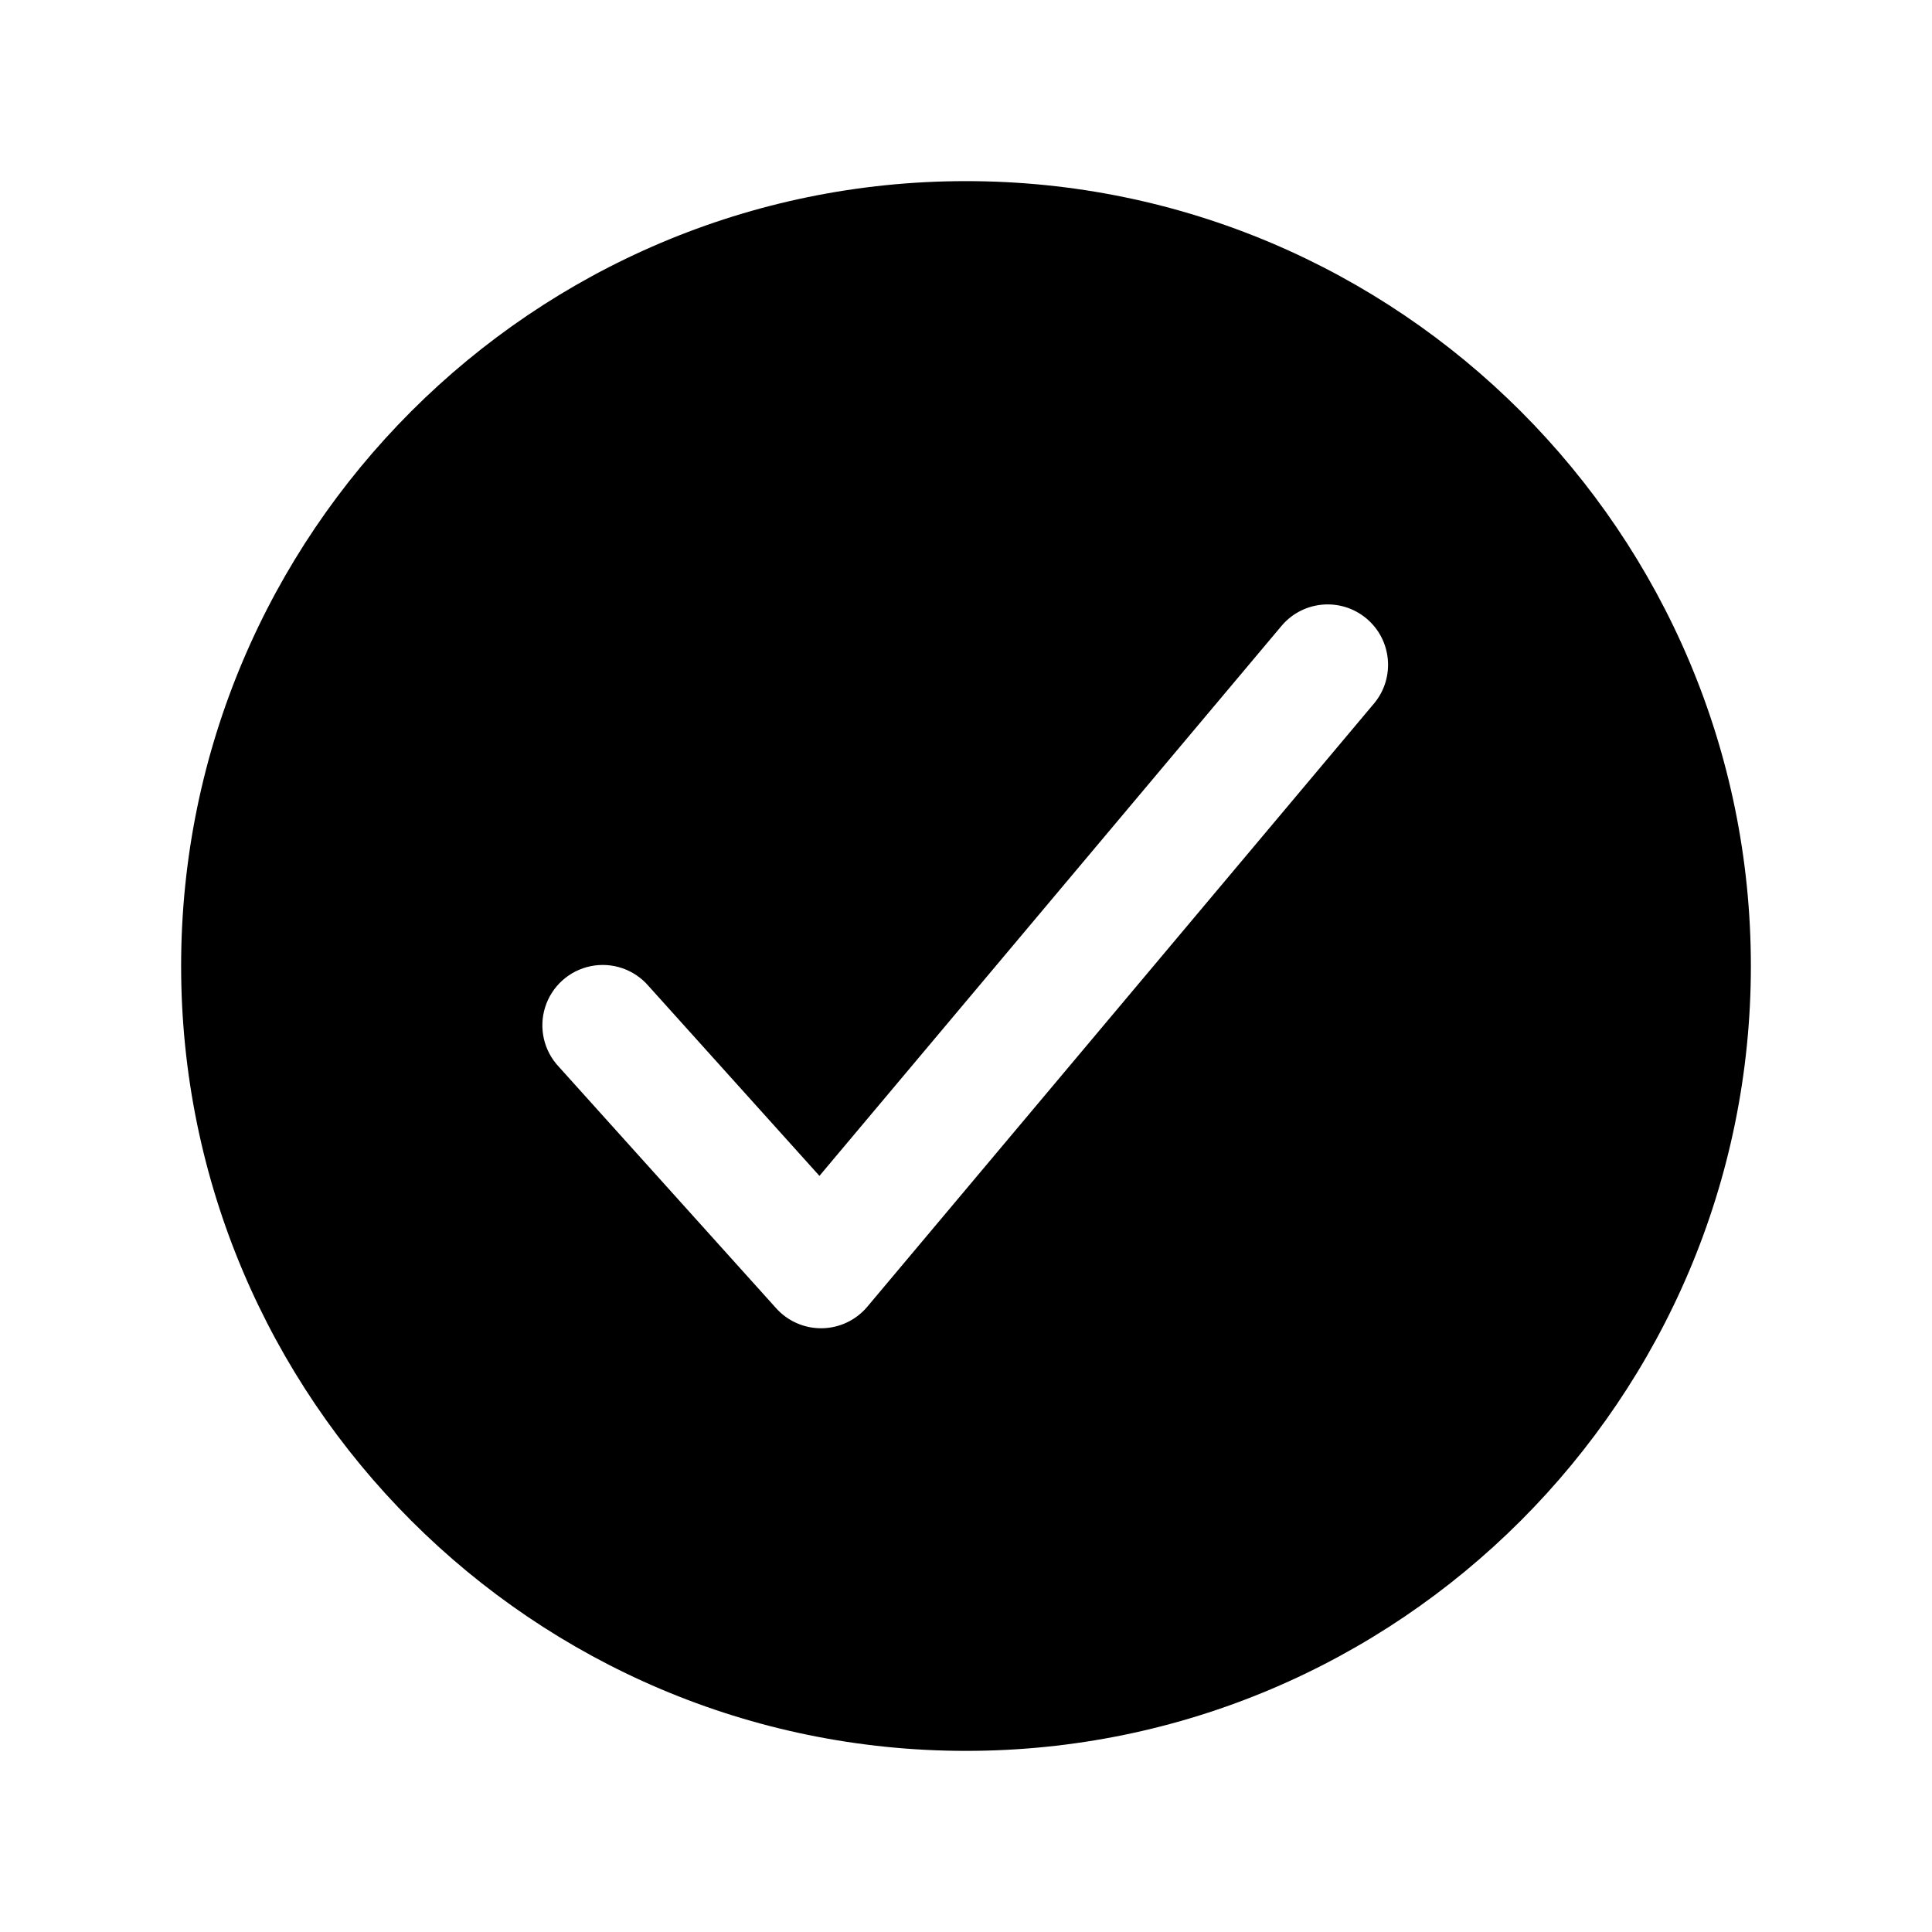
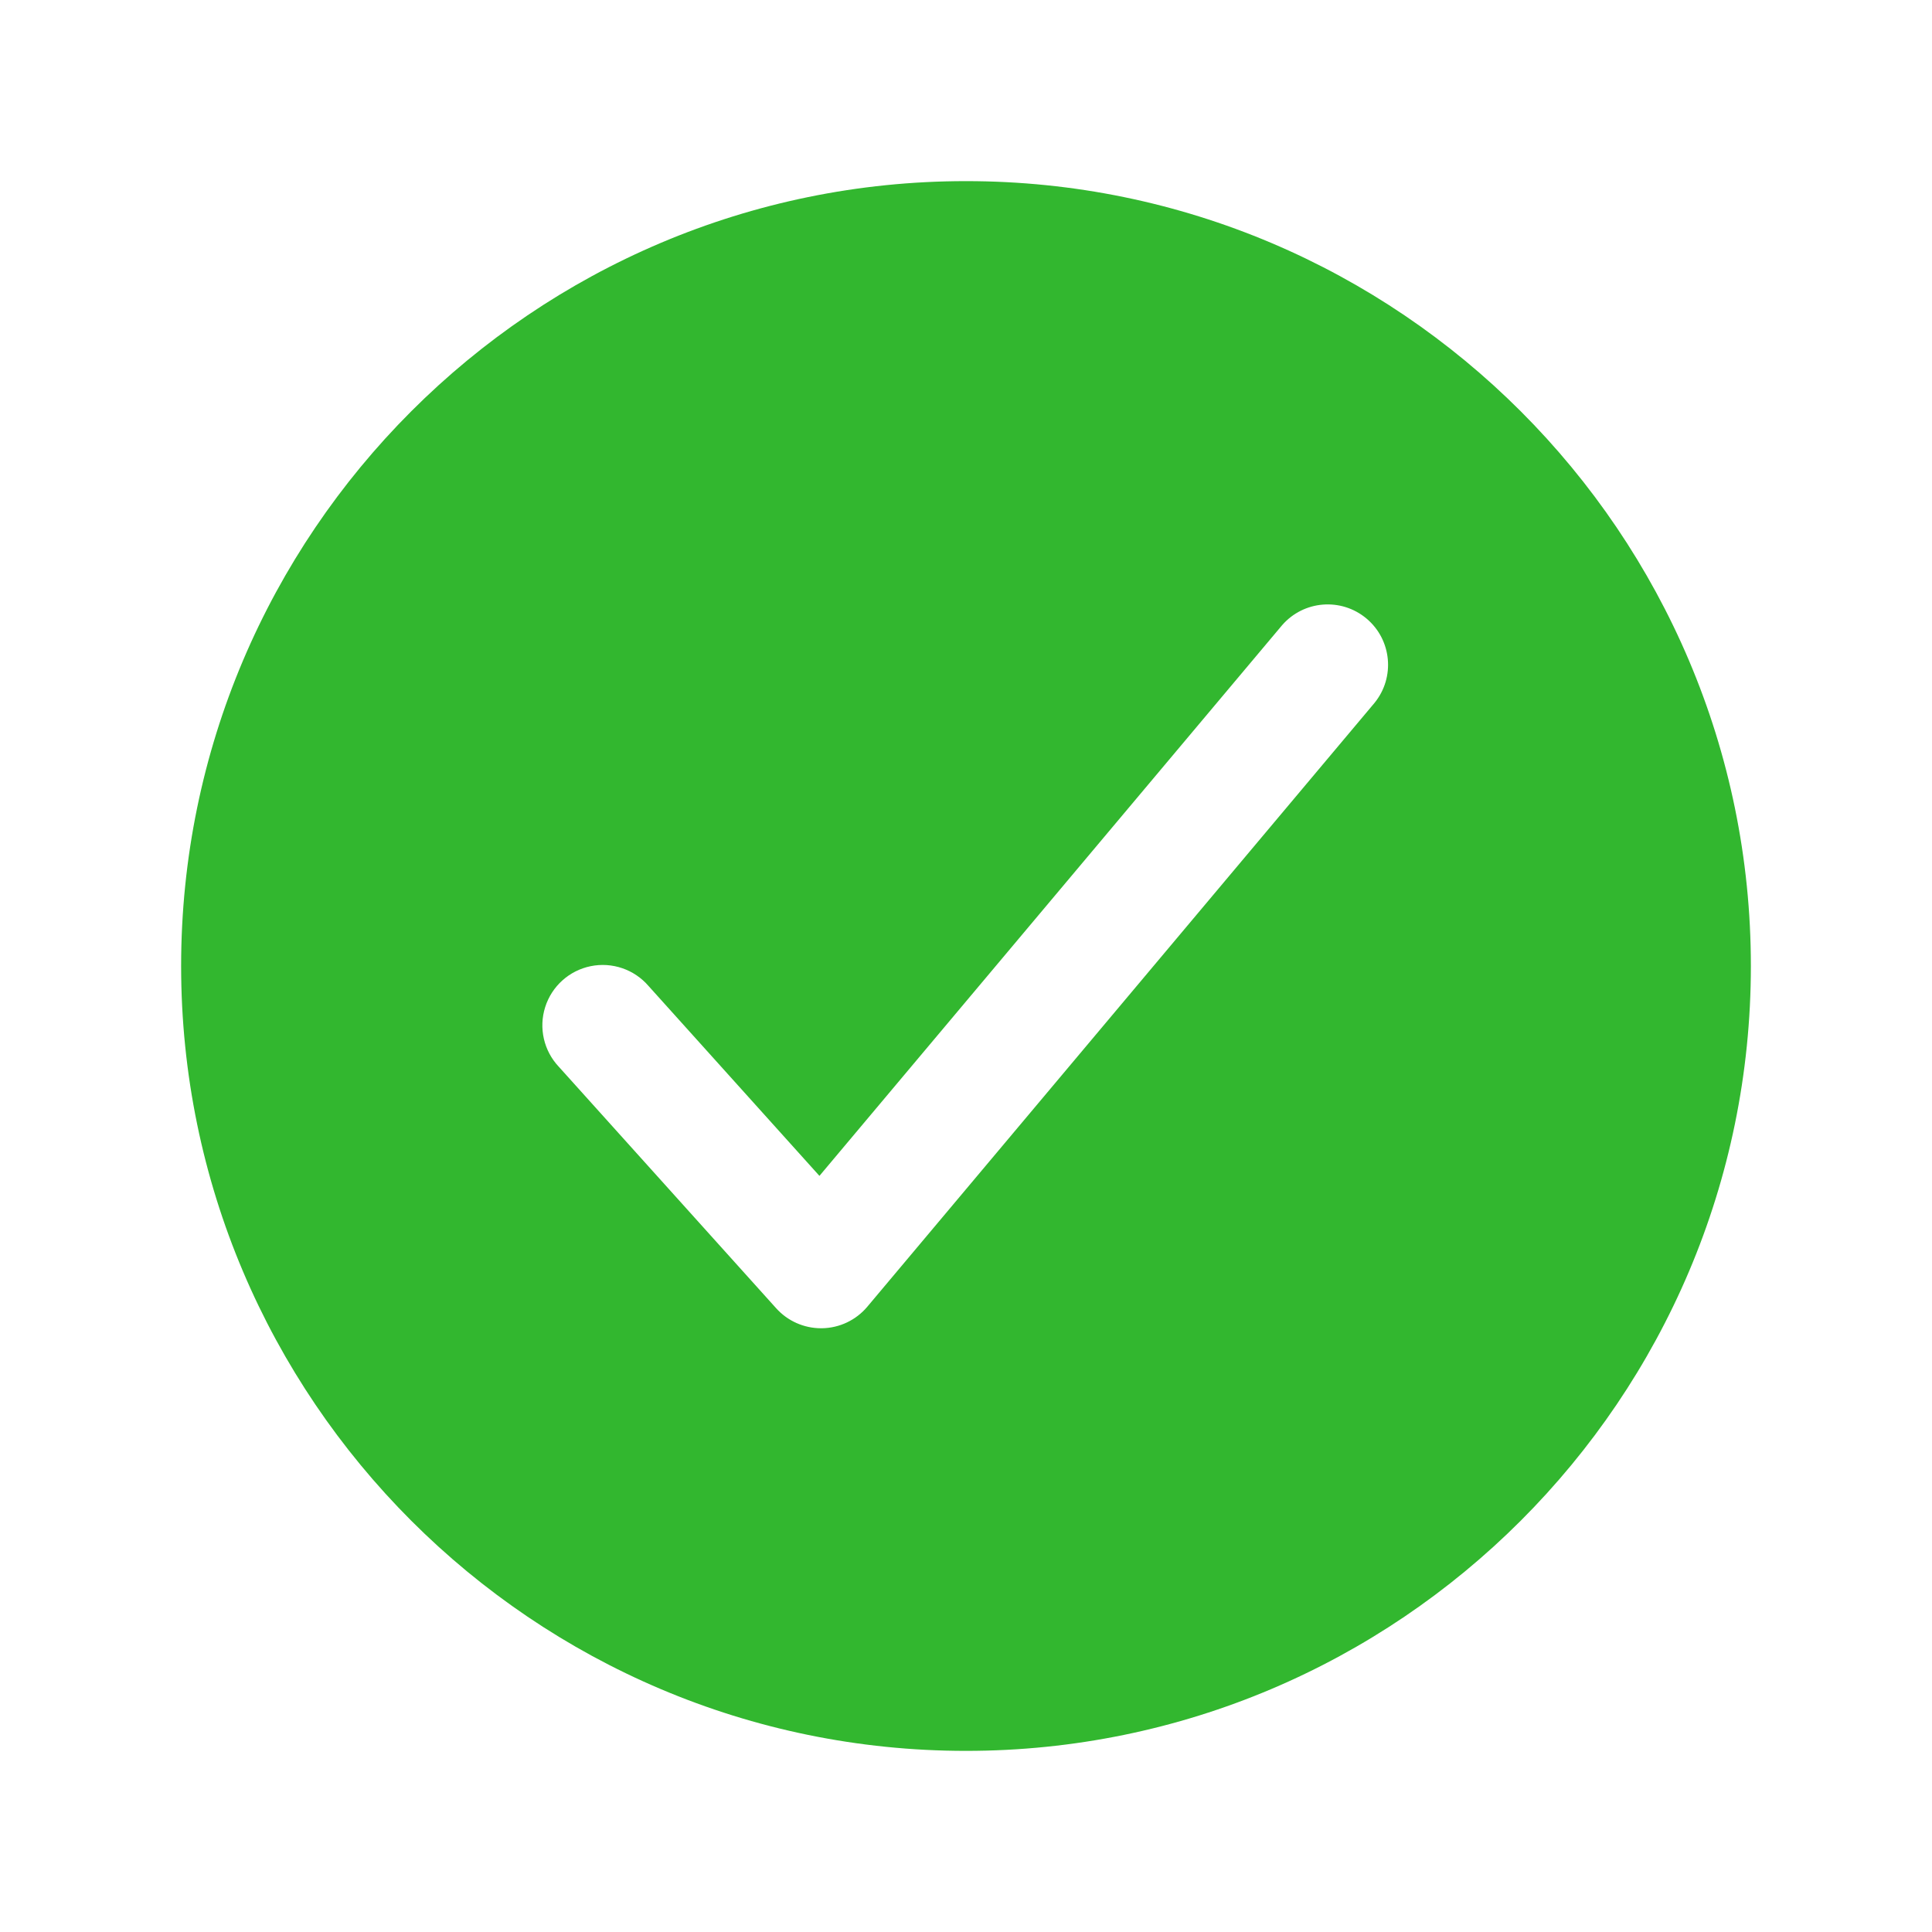
- <svg xmlns="http://www.w3.org/2000/svg" class="ionicon" viewBox="0 0 512 512">
+ <svg xmlns="http://www.w3.org/2000/svg" fill="#32B72F" class="ionicon" viewBox="0 0 512 512">
  <path d="M256 48C141.31 48 48 141.31 48 256s93.31 208 208 208 208-93.31 208-208S370.69 48 256 48zm108.25 138.29l-134.4 160a16 16 0 01-12 5.71h-.27a16 16 0 01-11.89-5.3l-57.6-64a16 16 0 1123.78-21.4l45.29 50.32 122.59-145.91a16 16 0 0124.5 20.58z" />
</svg>
